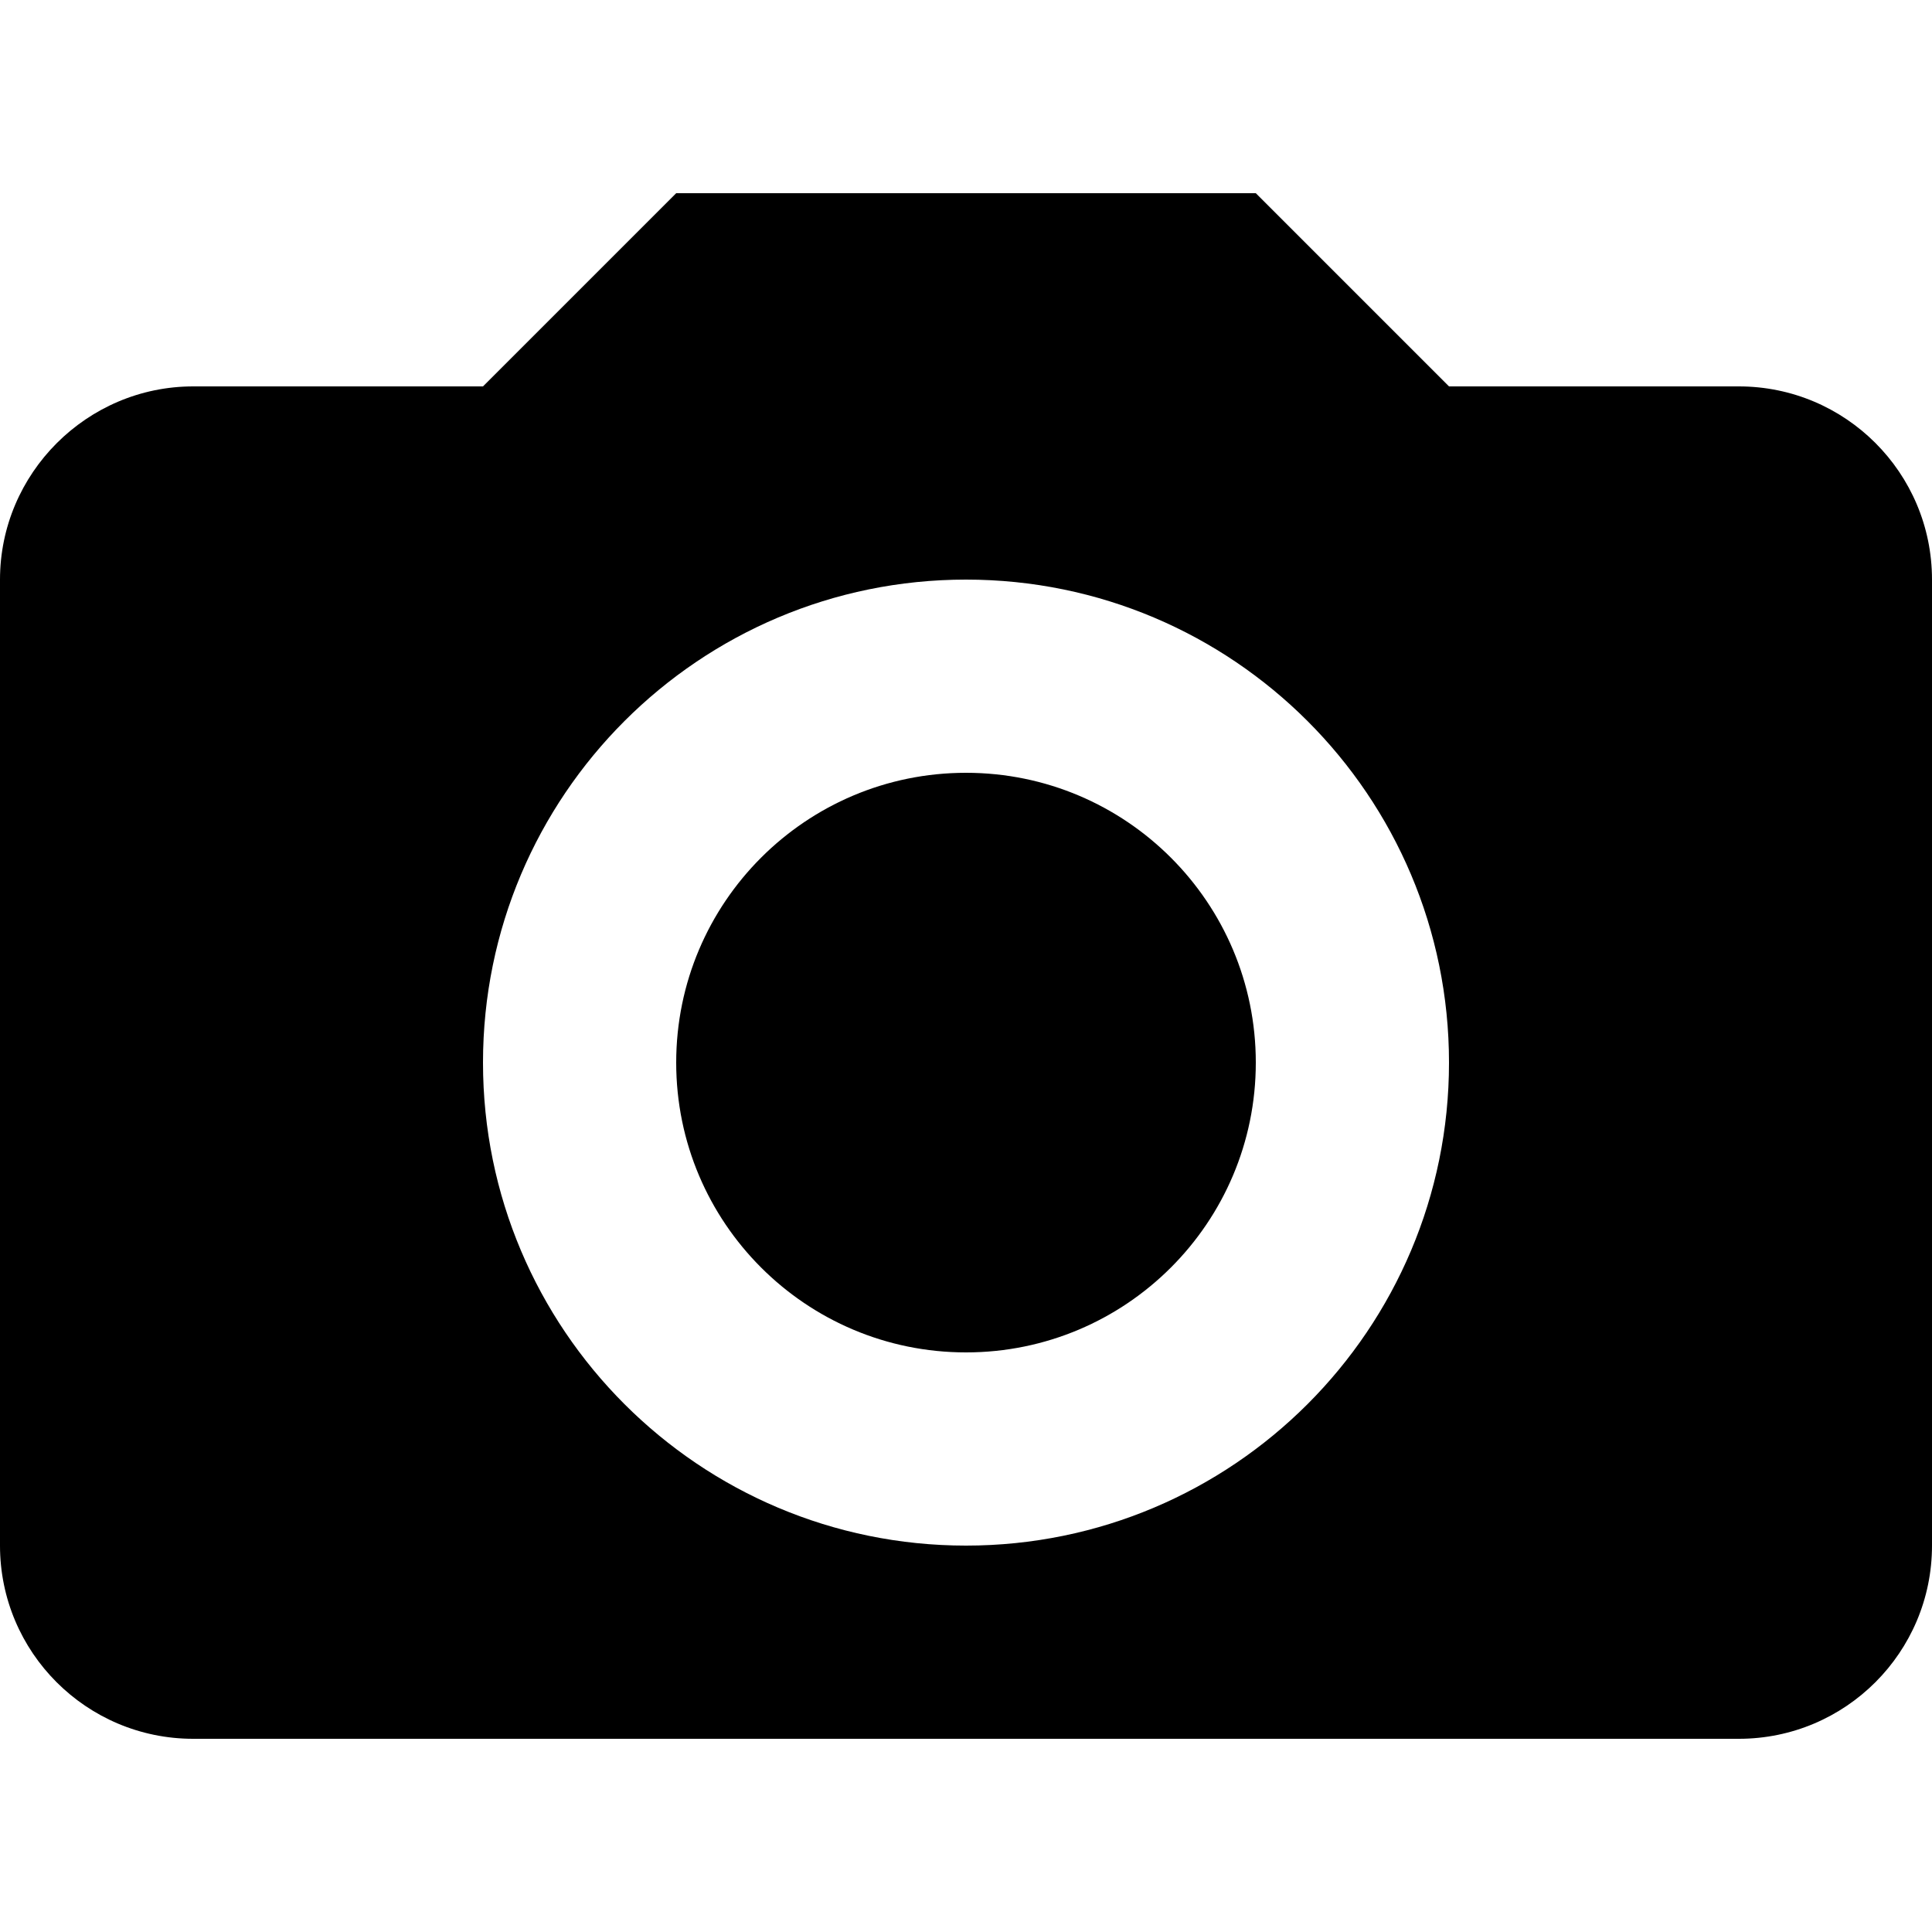
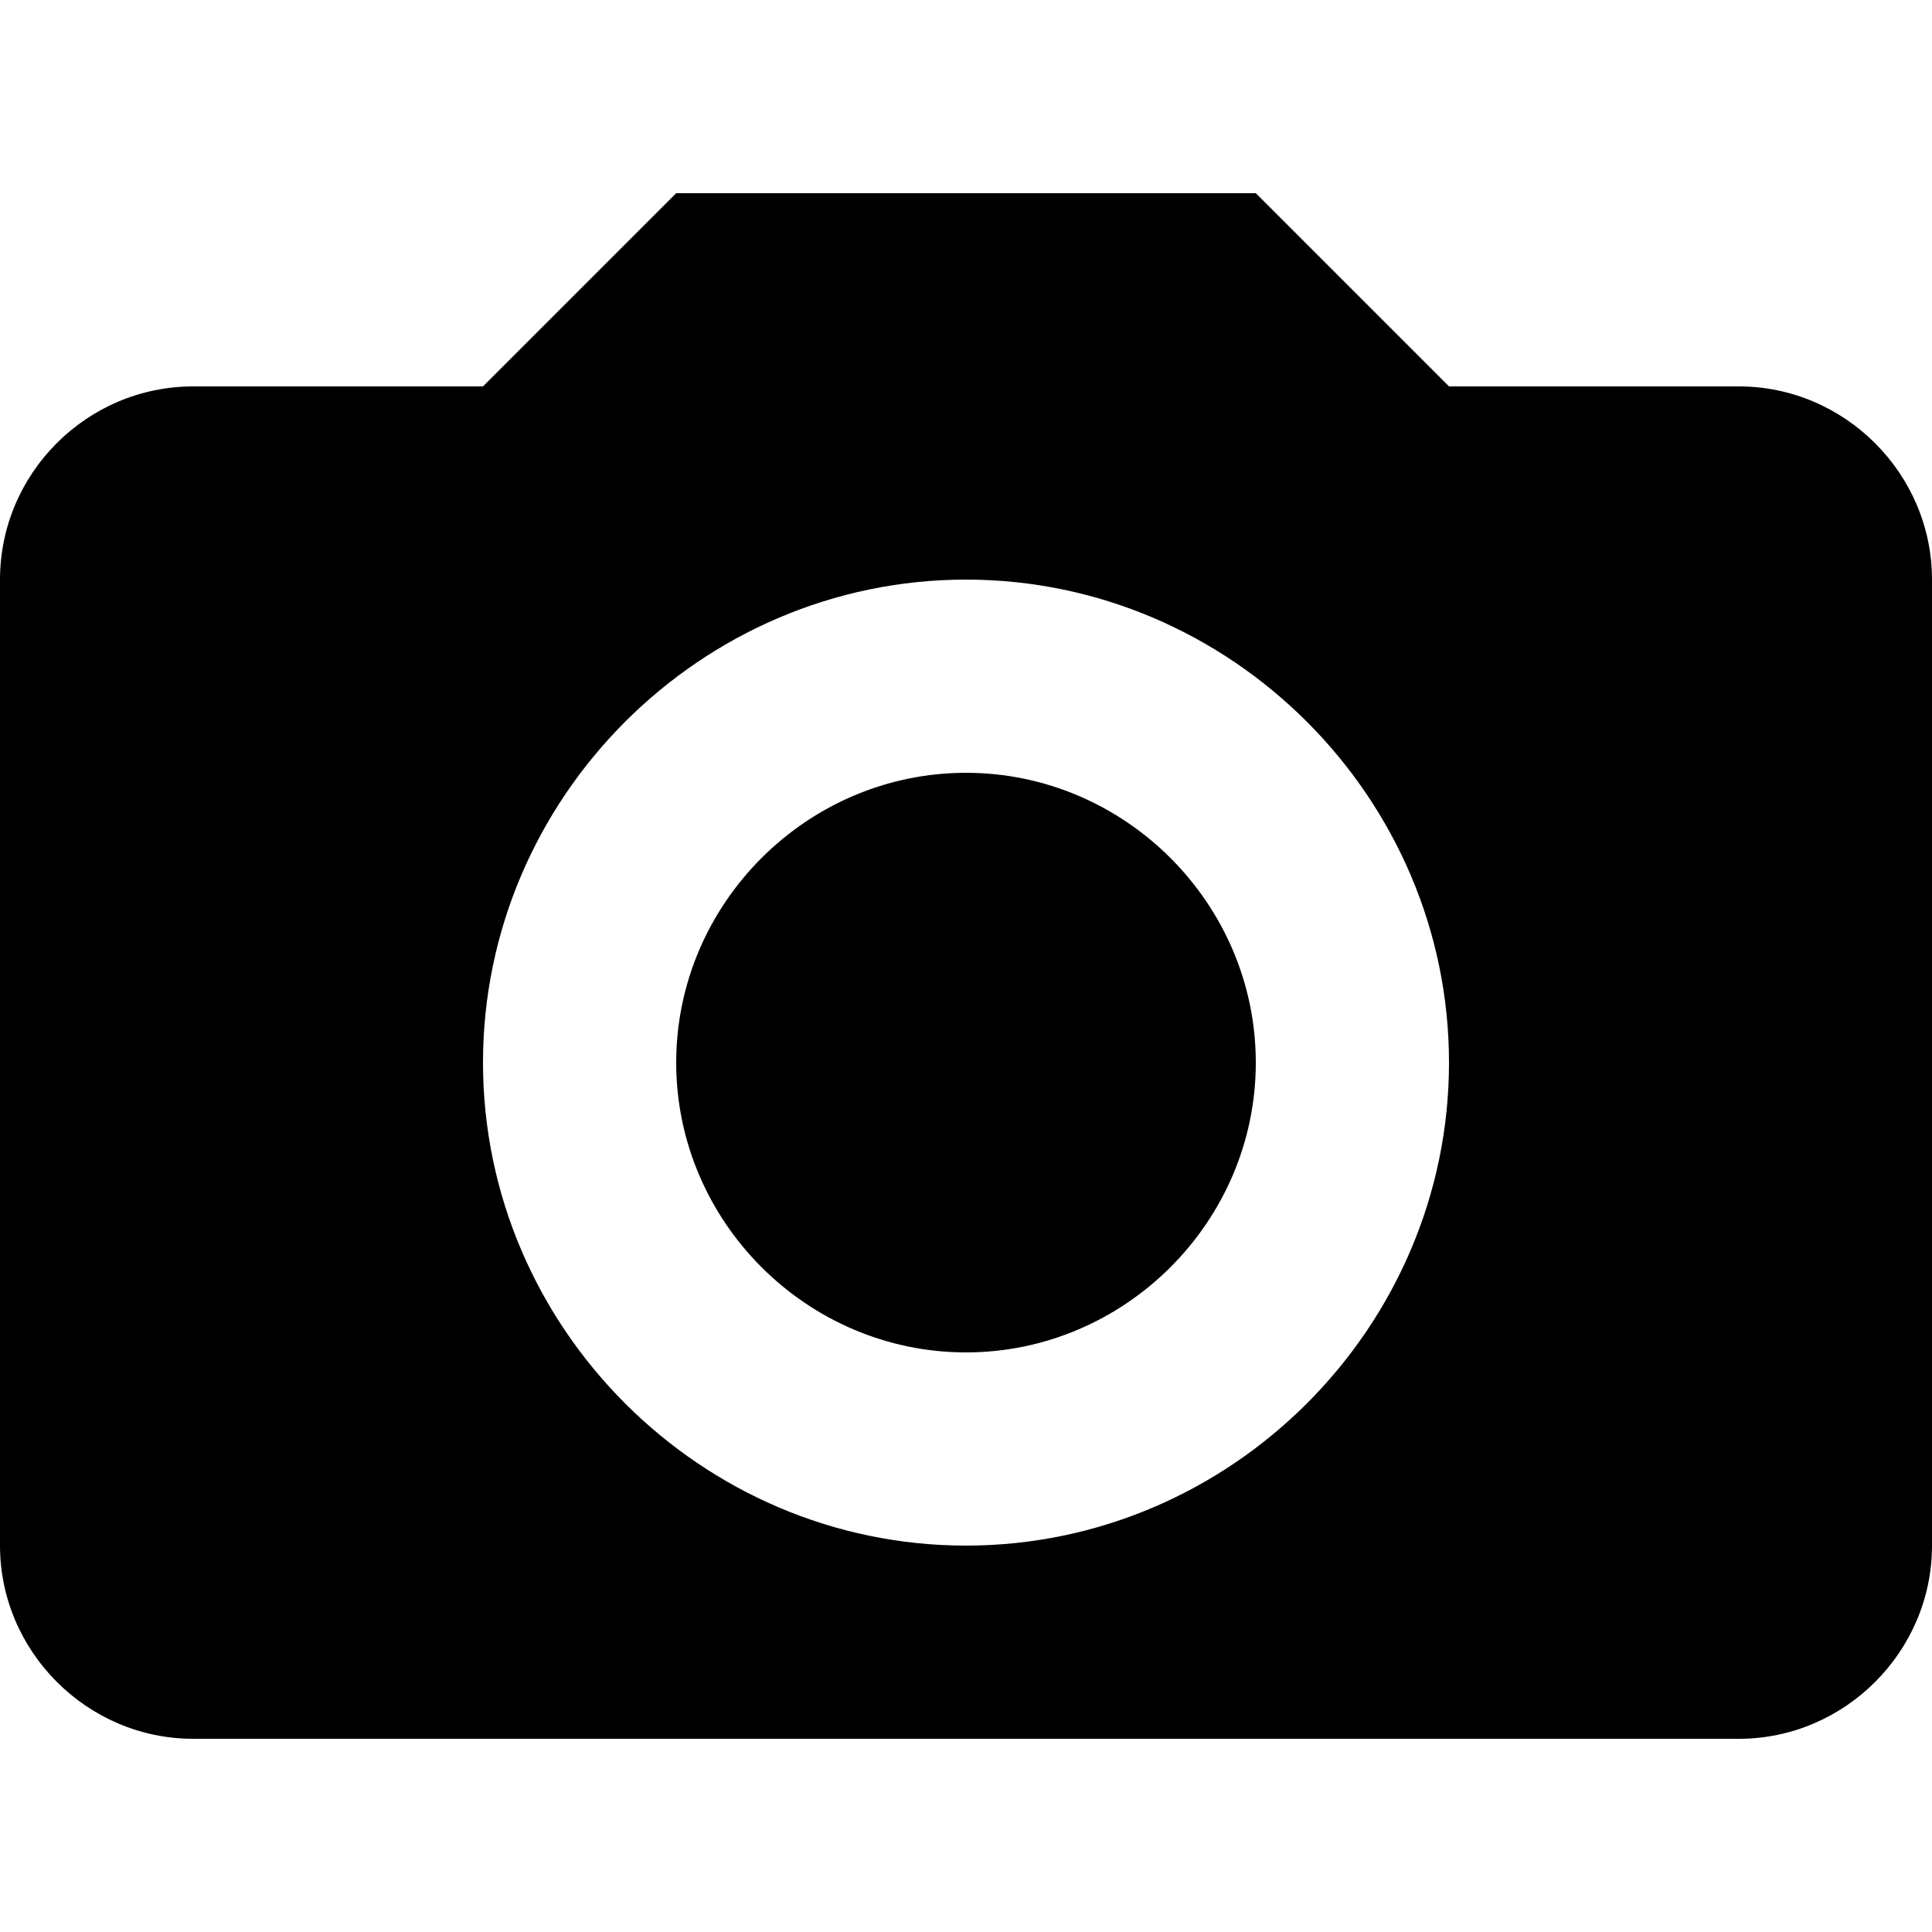
- <svg xmlns="http://www.w3.org/2000/svg" viewBox="0 0 20 20">
-   <path d="M0 6c0-1.1.9-2 2-2h3l2-2h6l2 2h3a2 2 0 0 1 2 2v10a2 2 0 0 1-2 2H2a2 2 0 0 1-2-2V6zm10 10a5 5 0 1 0 0-10 5 5 0 0 0 0 10zm0-2a3 3 0 1 1 0-6 3 3 0 0 1 0 6z" />
+ <svg xmlns="http://www.w3.org/2000/svg" width="100%" height="100%" viewBox="0 0 20 20" version="1.1" xml:space="preserve" style="fill-rule:evenodd;clip-rule:evenodd;stroke-linejoin:round;stroke-miterlimit:2;">
+   <path d="M0,6C0,4.9 0.9,4 2,4L5,4L7,2L13,2L15,4L18,4C19.097,4 20,4.903 20,6L20,16C20,17.097 19.097,18 18,18L2,18C0.903,18 0,17.097 0,16L0,6ZM10,16C12.743,16 15,13.743 15,11C15,8.257 12.743,6 10,6C7.257,6 5,8.257 5,11C5,13.743 7.257,16 10,16ZM10,14C8.354,14 7,12.646 7,11C7,9.354 8.354,8 10,8C11.646,8 13,9.354 13,11C13,12.646 11.646,14 10,14Z" style="fill-rule:nonzero;" />
</svg>
